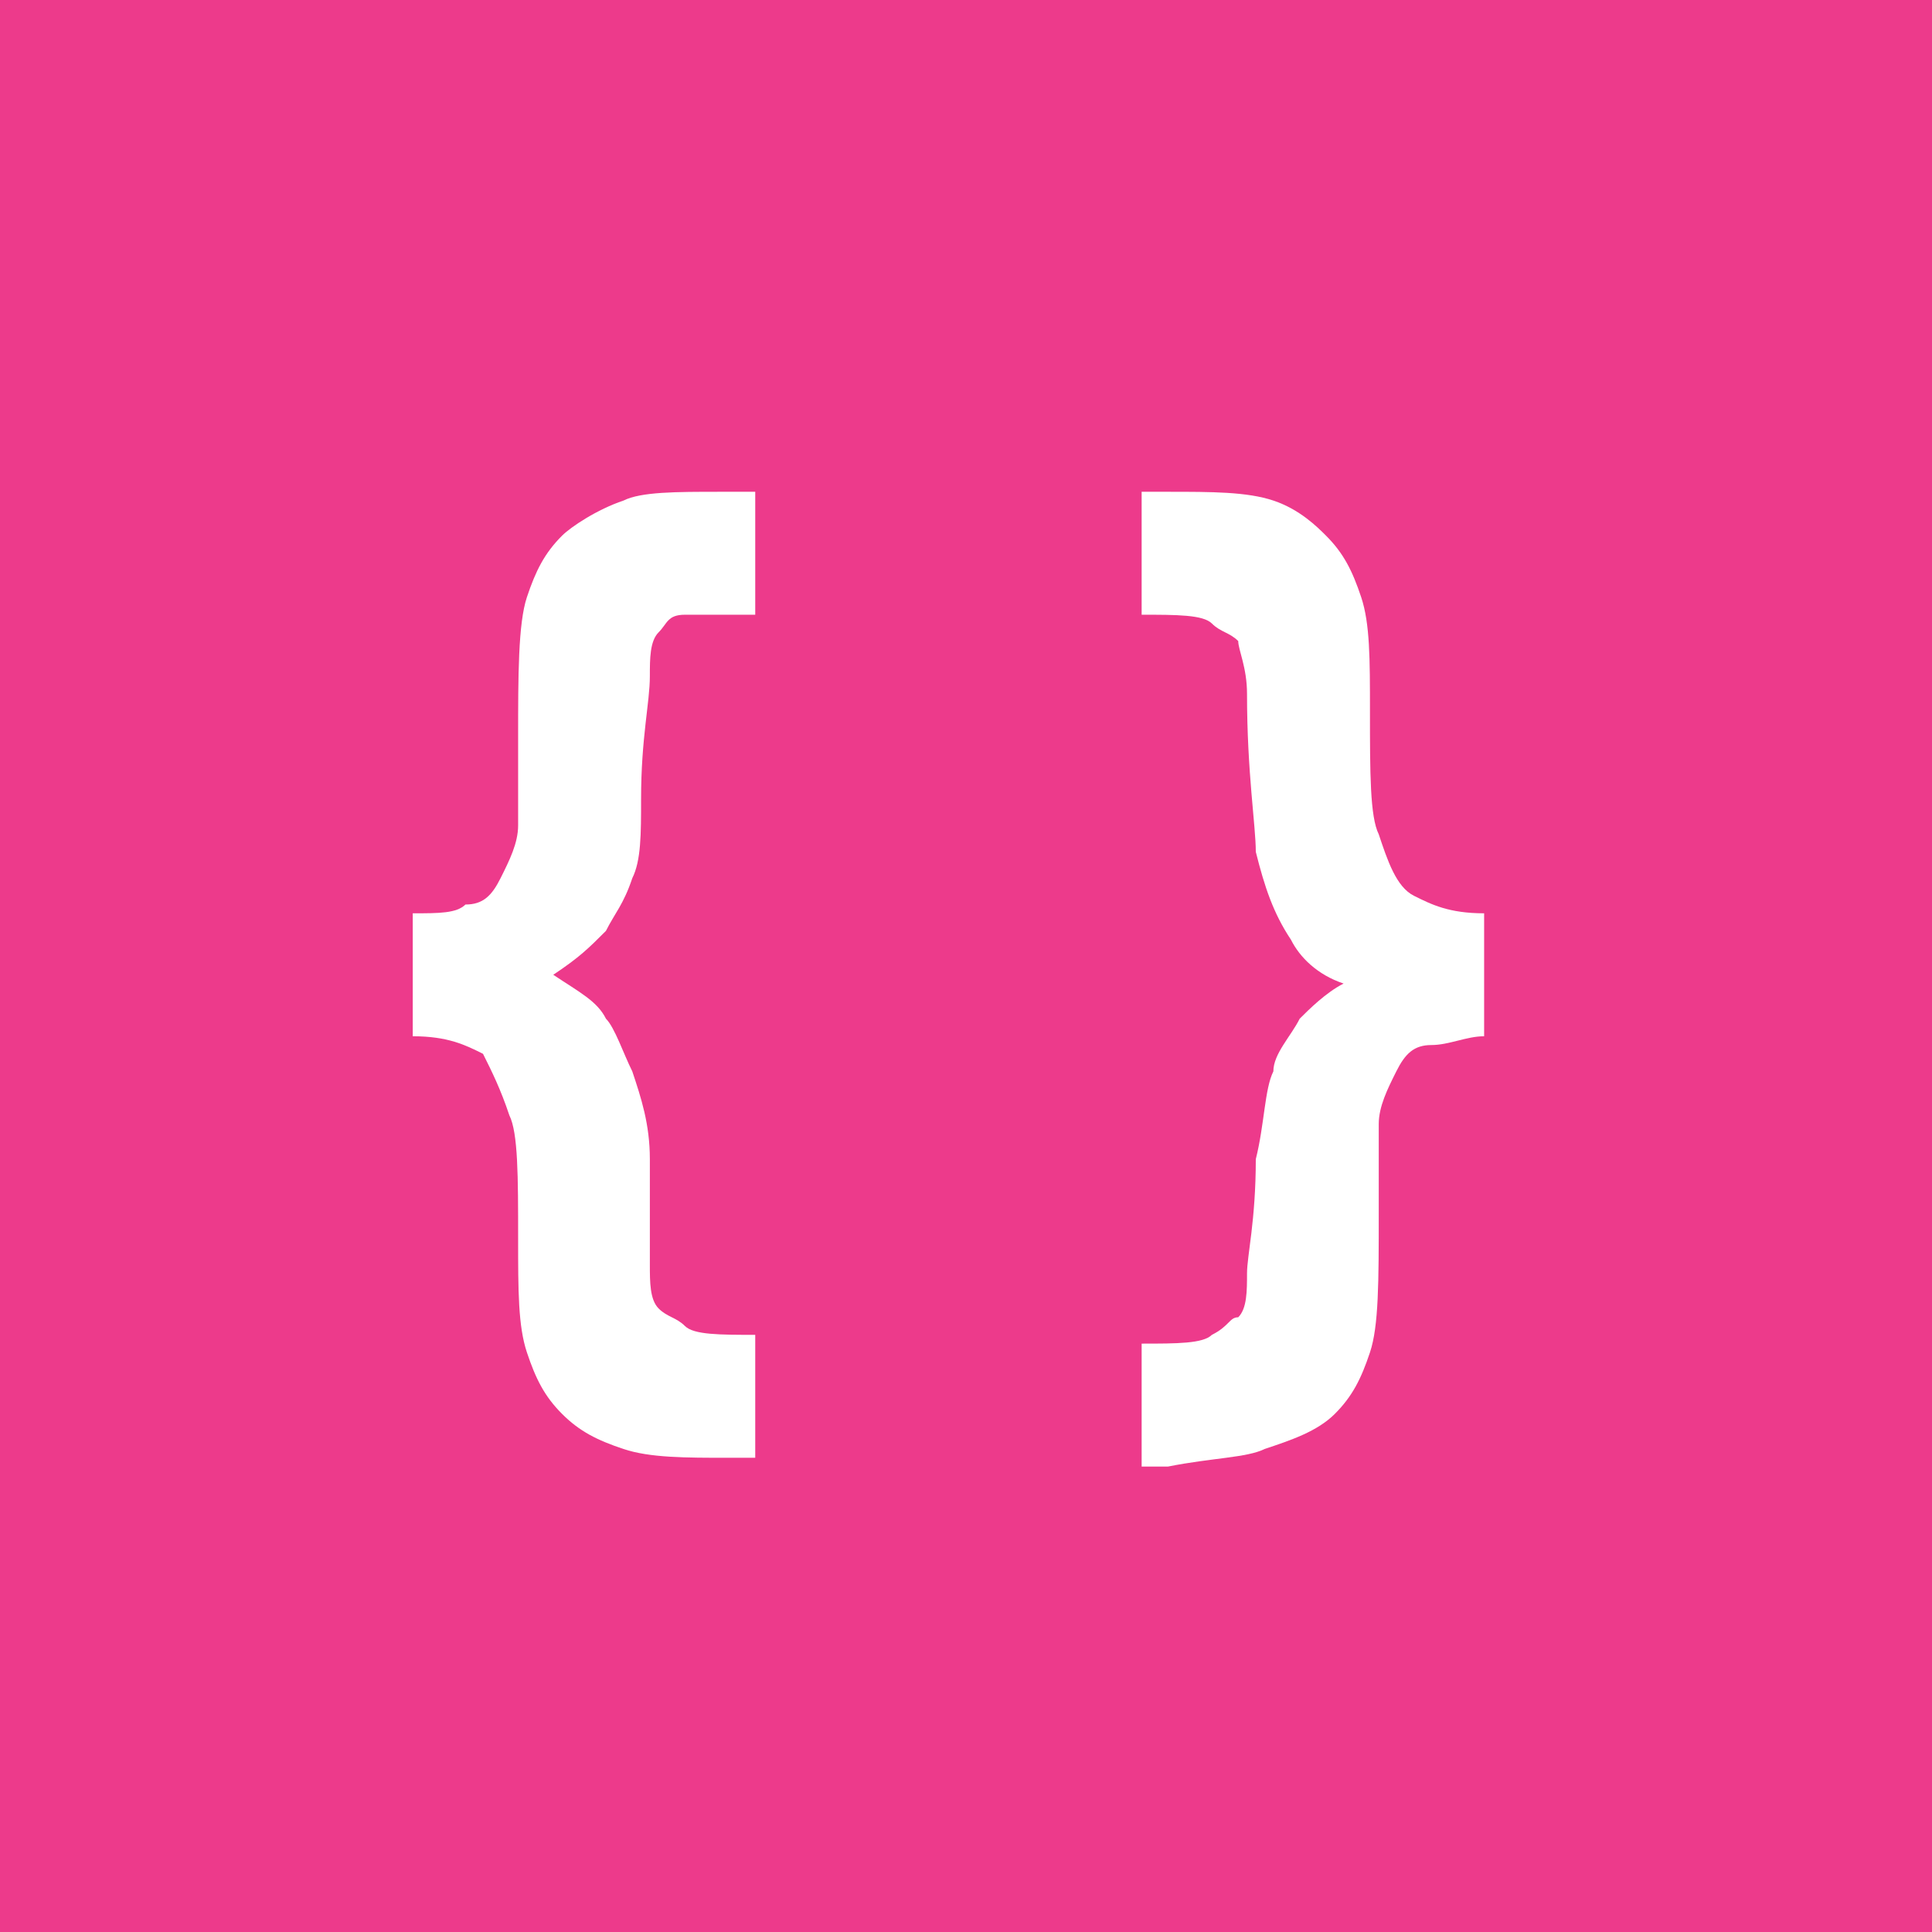
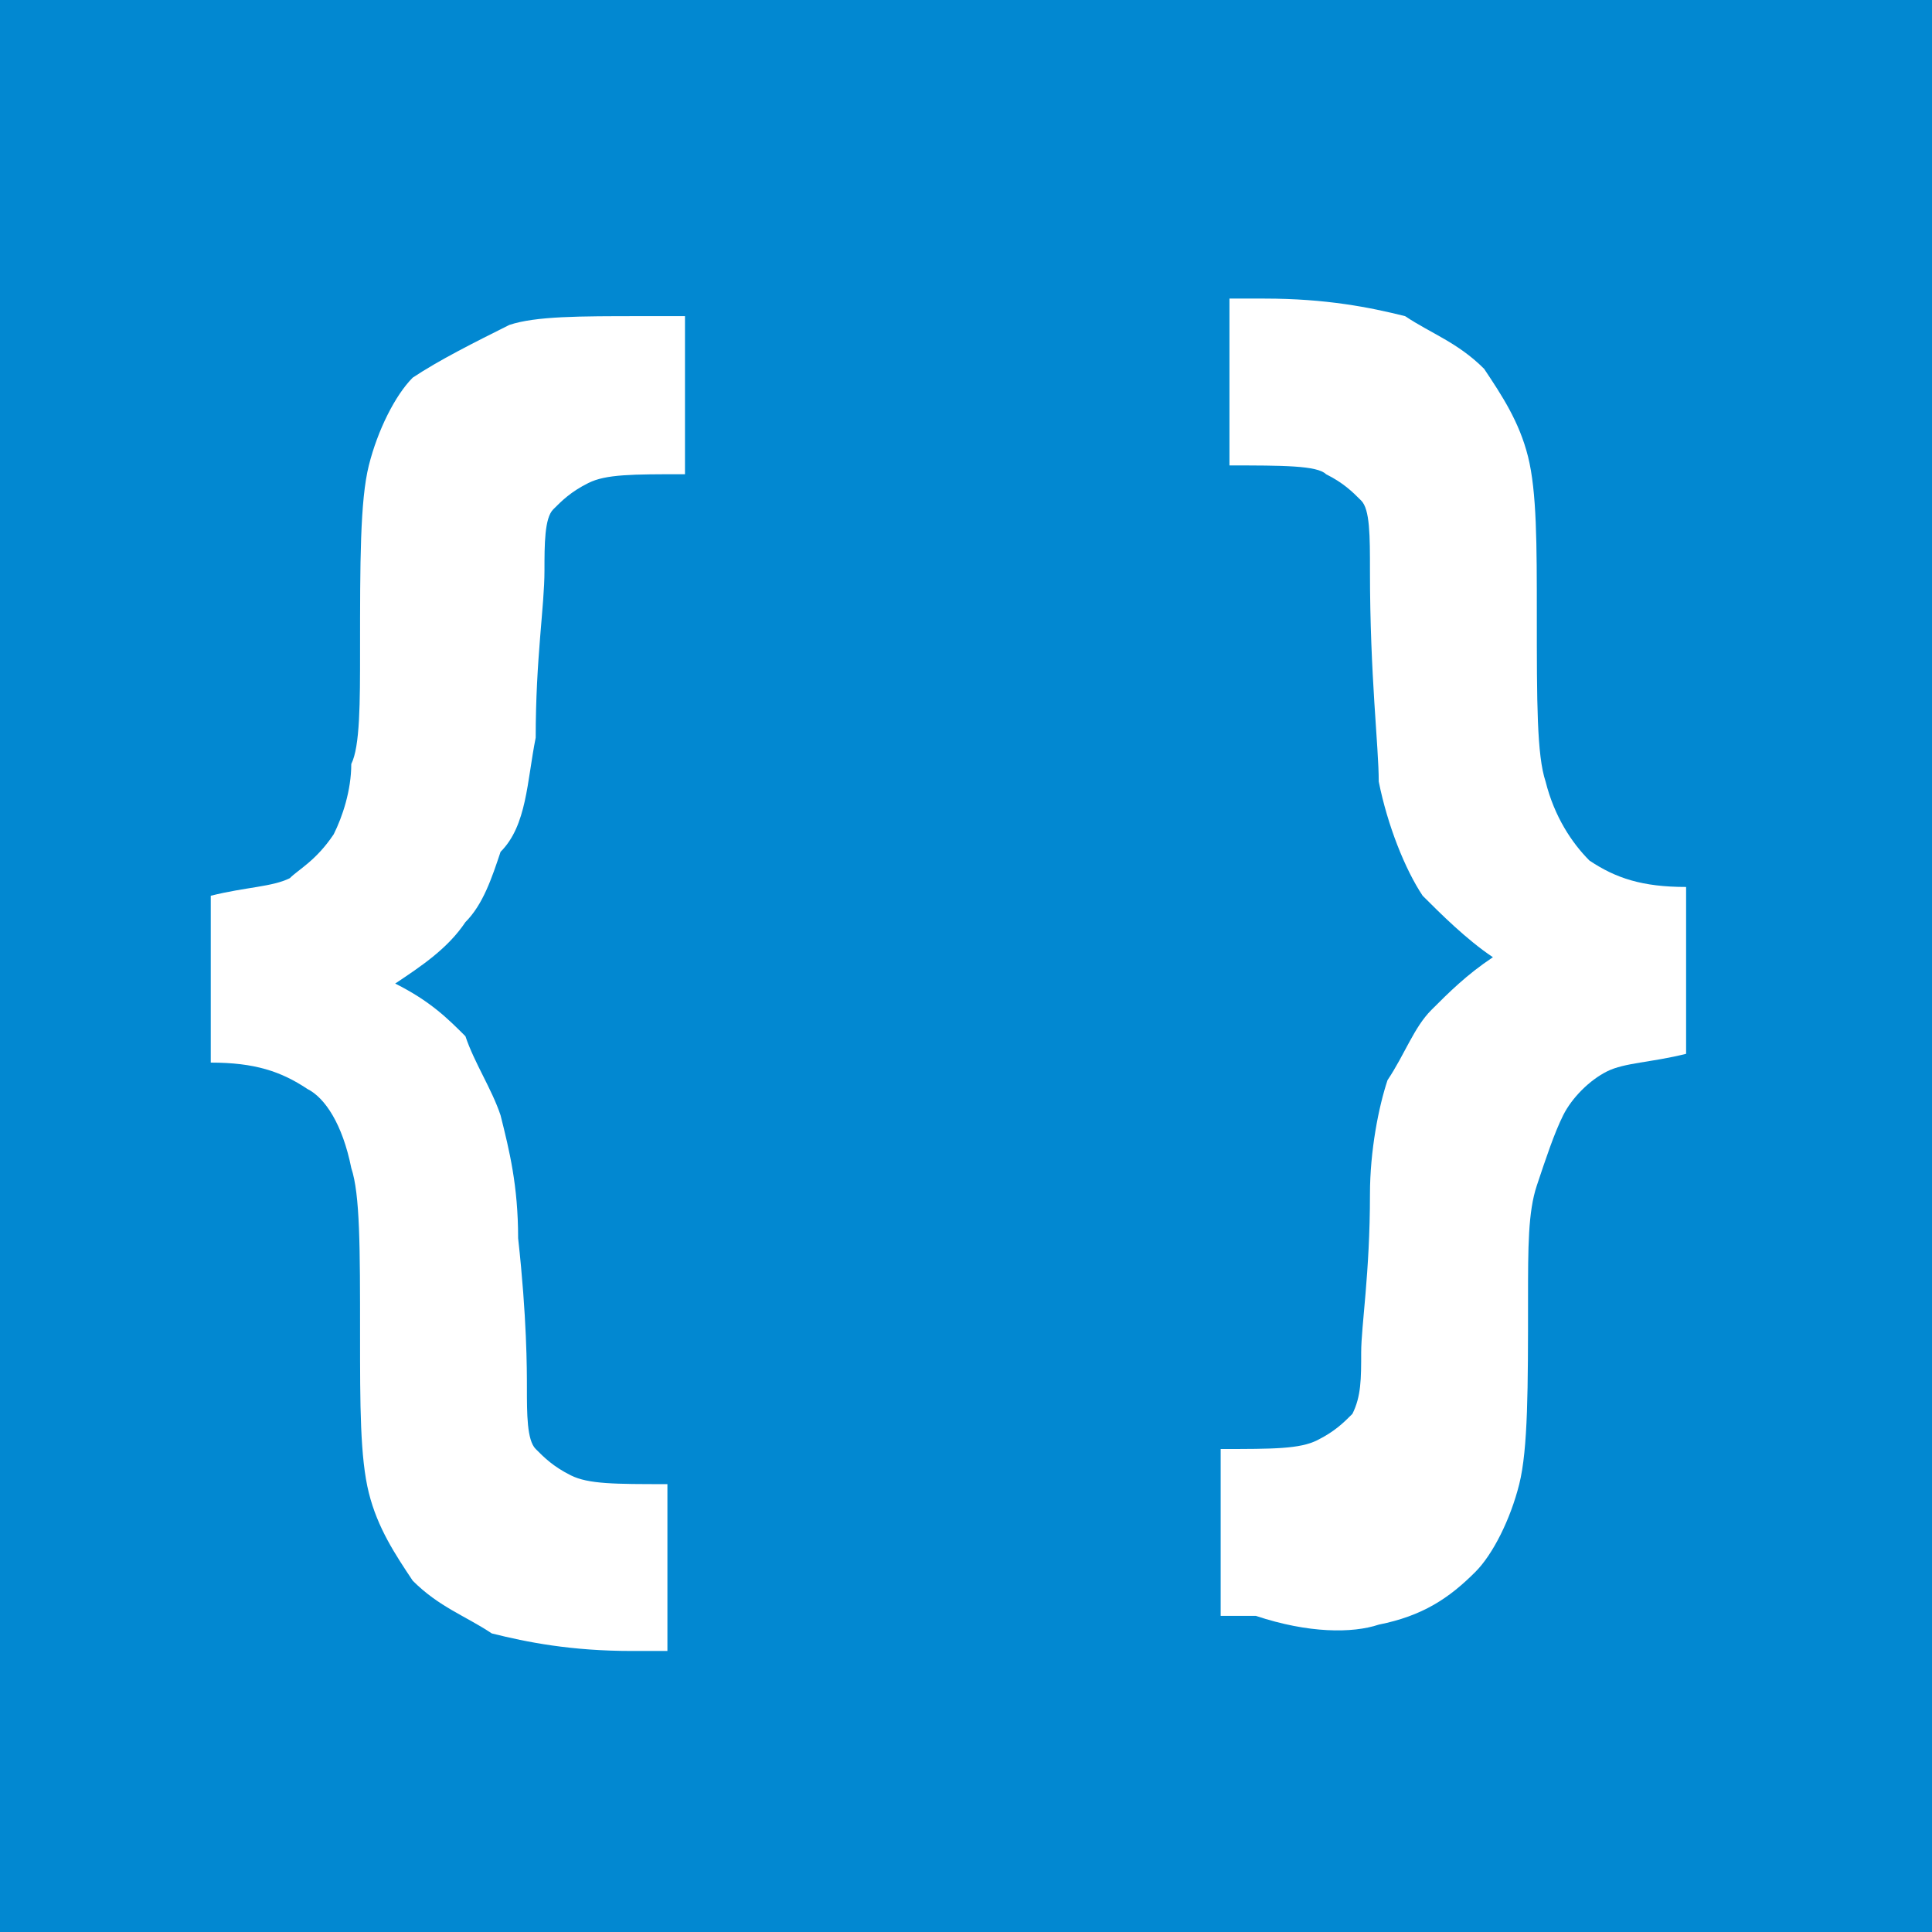
<svg xmlns="http://www.w3.org/2000/svg" version="1.1" id="Capa_1" x="0px" y="0px" viewBox="0 0 22 22" enable-background="new 0 0 22 22" xml:space="preserve">
-   <rect fill="#ED3A8B" width="22" height="22" />
-   <path fill="#FFFFFF" d="M5.8,12.7c0.1,0.2,0.1,0.7,0.1,1.4c0,0.6,0,1,0.1,1.3c0.1,0.3,0.2,0.5,0.4,0.7c0.2,0.2,0.4,0.3,0.7,0.4  c0.3,0.1,0.7,0.1,1.2,0.1h0.3v-1.4c-0.4,0-0.7,0-0.8-0.1c-0.1-0.1-0.2-0.1-0.3-0.2c-0.1-0.1-0.1-0.3-0.1-0.5c0-0.2,0-0.6,0-1.2  c0-0.4-0.1-0.7-0.2-1C7.1,12,7,11.7,6.9,11.6c-0.1-0.2-0.3-0.3-0.6-0.5c0.3-0.2,0.4-0.3,0.6-0.5c0.1-0.2,0.2-0.3,0.3-0.6  c0.1-0.2,0.1-0.5,0.1-0.9c0-0.7,0.1-1.1,0.1-1.4c0-0.2,0-0.4,0.1-0.5c0.1-0.1,0.1-0.2,0.3-0.2C7.9,7,8.1,7,8.6,7V5.6H8.2  c-0.5,0-0.9,0-1.1,0.1C6.8,5.8,6.5,6,6.4,6.1C6.2,6.3,6.1,6.5,6,6.8C5.9,7.1,5.9,7.7,5.9,8.4c0,0.5,0,0.8,0,1c0,0.2-0.1,0.4-0.2,0.6  c-0.1,0.2-0.2,0.3-0.4,0.3c-0.1,0.1-0.3,0.1-0.6,0.1v1.4c0.4,0,0.6,0.1,0.8,0.2C5.6,12.2,5.7,12.4,5.8,12.7z" />
-   <path fill="#FFFFFF" d="M14.4,16.5c0.3-0.1,0.6-0.2,0.8-0.4c0.2-0.2,0.3-0.4,0.4-0.7c0.1-0.3,0.1-0.8,0.1-1.6c0-0.5,0-0.8,0-1  c0-0.2,0.1-0.4,0.2-0.6c0.1-0.2,0.2-0.3,0.4-0.3s0.4-0.1,0.6-0.1h0v-1.4c-0.4,0-0.6-0.1-0.8-0.2c-0.2-0.1-0.3-0.4-0.4-0.7  c-0.1-0.2-0.1-0.7-0.1-1.4c0-0.6,0-1-0.1-1.3c-0.1-0.3-0.2-0.5-0.4-0.7C15,6,14.8,5.8,14.5,5.7c-0.3-0.1-0.7-0.1-1.2-0.1H13V7  c0.4,0,0.7,0,0.8,0.1c0.1,0.1,0.2,0.1,0.3,0.2c0,0.1,0.1,0.3,0.1,0.6c0,0.9,0.1,1.5,0.1,1.8c0.1,0.4,0.2,0.7,0.4,1  c0.1,0.2,0.3,0.4,0.6,0.5c-0.2,0.1-0.4,0.3-0.5,0.4c-0.1,0.2-0.3,0.4-0.3,0.6c-0.1,0.2-0.1,0.6-0.2,1c0,0.7-0.1,1.1-0.1,1.3  c0,0.2,0,0.4-0.1,0.5C14,15,14,15.1,13.8,15.2c-0.1,0.1-0.4,0.1-0.8,0.1v1.4h0.3C13.8,16.6,14.2,16.6,14.4,16.5z" />
+   <rect fill="#0288D1" width="22" height="22" />
+   <path fill="#FFFFFF" d="M4,13.3c0.1,0.3,0.1,0.9,0.1,1.9c0,0.8,0,1.4,0.1,1.8c0.1,0.4,0.3,0.7,0.5,1c0.3,0.3,0.6,0.4,0.9,0.6  c0.4,0.1,0.9,0.2,1.6,0.2h0.4v-1.9c-0.6,0-0.9,0-1.1-0.1c-0.2-0.1-0.3-0.2-0.4-0.3c-0.1-0.1-0.1-0.4-0.1-0.7c0-0.2,0-0.8-0.1-1.7  c0-0.6-0.1-1-0.2-1.4c-0.1-0.3-0.3-0.6-0.4-0.9c-0.2-0.2-0.4-0.4-0.8-0.6c0.3-0.2,0.6-0.4,0.8-0.7c0.2-0.2,0.3-0.5,0.4-0.8  C6,9.4,6,8.9,6.1,8.4c0-0.9,0.1-1.5,0.1-1.9c0-0.3,0-0.6,0.1-0.7c0.1-0.1,0.2-0.2,0.4-0.3c0.2-0.1,0.5-0.1,1.1-0.1V3.6H7.3  c-0.7,0-1.2,0-1.5,0.1C5.4,3.9,5,4.1,4.7,4.3c-0.2,0.2-0.4,0.6-0.5,1C4.1,5.7,4.1,6.4,4.1,7.4c0,0.6,0,1.1-0.1,1.3  C4,9,3.9,9.3,3.8,9.5C3.6,9.8,3.4,9.9,3.3,10c-0.2,0.1-0.5,0.1-0.9,0.2v1.9c0.5,0,0.8,0.1,1.1,0.3C3.7,12.5,3.9,12.8,4,13.3z" />
+   <path fill="#FFFFFF" d="M15.7,18.5c0.5-0.1,0.8-0.3,1.1-0.6c0.2-0.2,0.4-0.6,0.5-1c0.1-0.4,0.1-1.1,0.1-2.1c0-0.6,0-1,0.1-1.3  c0.1-0.3,0.2-0.6,0.3-0.8c0.1-0.2,0.3-0.4,0.5-0.5s0.5-0.1,0.9-0.2h0v-1.9c-0.5,0-0.8-0.1-1.1-0.3c-0.2-0.2-0.4-0.5-0.5-0.9  c-0.1-0.3-0.1-0.9-0.1-1.9c0-0.8,0-1.4-0.1-1.8c-0.1-0.4-0.3-0.7-0.5-1c-0.3-0.3-0.6-0.4-0.9-0.6c-0.4-0.1-0.9-0.2-1.6-0.2h-0.4v1.9  c0.6,0,1,0,1.1,0.1c0.2,0.1,0.3,0.2,0.4,0.3c0.1,0.1,0.1,0.4,0.1,0.8c0,1.2,0.1,2,0.1,2.4c0.1,0.5,0.3,1,0.5,1.3  c0.2,0.2,0.5,0.5,0.8,0.7c-0.3,0.2-0.5,0.4-0.7,0.6c-0.2,0.2-0.3,0.5-0.5,0.8c-0.1,0.3-0.2,0.8-0.2,1.3c0,0.9-0.1,1.5-0.1,1.8  c0,0.3,0,0.5-0.1,0.7c-0.1,0.1-0.2,0.2-0.4,0.3c-0.2,0.1-0.5,0.1-1.1,0.1v1.9h0.4C14.9,18.6,15.4,18.6,15.7,18.5z" />
</svg>
